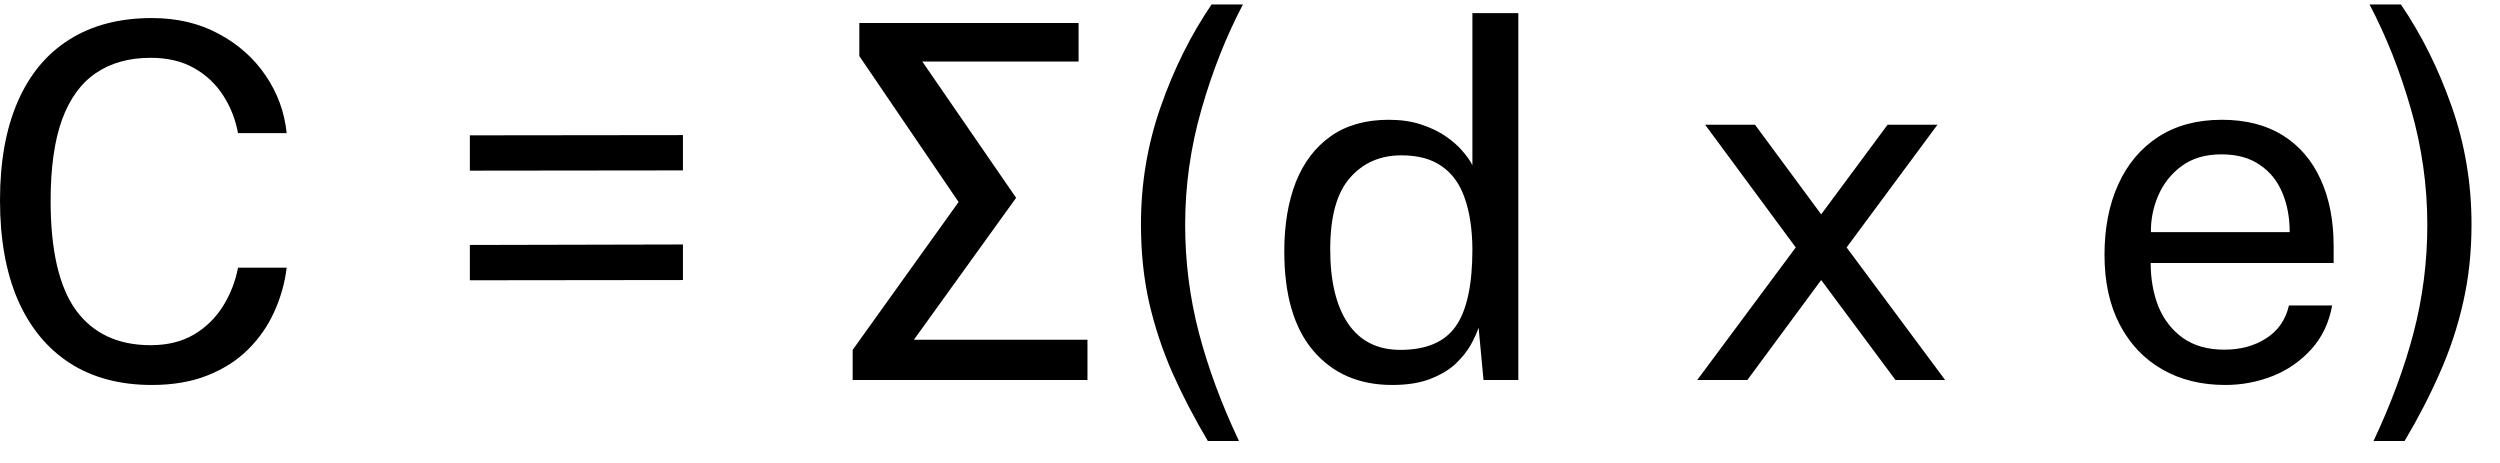
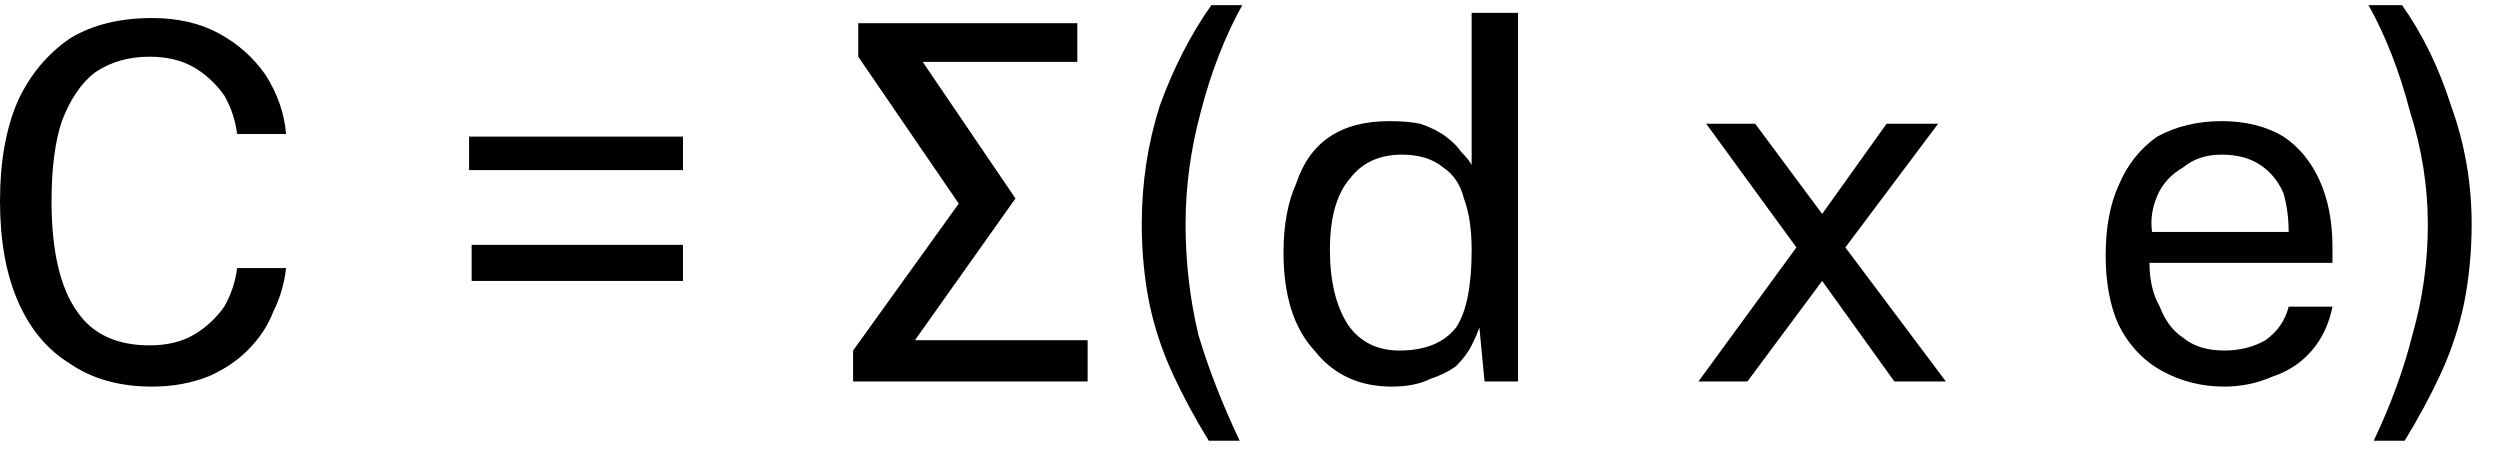
- <svg xmlns="http://www.w3.org/2000/svg" width="81" height="15" viewBox="0 0 81 15" fill="none">
-   <path d="M4.92 0.585C5.736 0.585 6.459 0.755 7.088 1.097C7.717 1.433 8.224 1.883 8.608 2.449C8.992 3.014 9.219 3.635 9.288 4.313H7.712C7.627 3.859 7.464 3.449 7.224 3.081C6.984 2.713 6.669 2.419 6.28 2.201C5.891 1.982 5.424 1.873 4.88 1.873C4.181 1.873 3.589 2.038 3.104 2.369C2.624 2.694 2.259 3.198 2.008 3.881C1.763 4.563 1.64 5.438 1.64 6.505C1.64 8.115 1.915 9.299 2.464 10.056C3.019 10.809 3.824 11.184 4.88 11.184C5.424 11.184 5.891 11.07 6.28 10.841C6.669 10.611 6.984 10.305 7.224 9.921C7.464 9.537 7.627 9.121 7.712 8.673H9.288C9.229 9.163 9.096 9.638 8.888 10.097C8.685 10.55 8.405 10.955 8.048 11.312C7.691 11.67 7.251 11.953 6.728 12.161C6.211 12.368 5.608 12.473 4.92 12.473C3.88 12.473 2.992 12.235 2.256 11.761C1.525 11.286 0.965 10.603 0.576 9.713C0.192 8.822 0 7.747 0 6.489C0 5.235 0.192 4.169 0.576 3.289C0.96 2.409 1.517 1.739 2.248 1.281C2.984 0.817 3.875 0.585 4.92 0.585Z" fill="black" />
-   <path d="M22.127 4.377V5.521L15.223 5.529V4.385L22.127 4.377ZM22.127 7.921V9.073L15.223 9.081V7.937L22.127 7.921Z" fill="black" />
-   <path d="M35.234 12.312H27.626V11.336L31.058 6.545L27.842 1.817V0.745H34.946V1.993H29.882L32.922 6.409L29.61 11.008H35.234V12.312Z" fill="black" />
-   <path d="M40.271 0.145C39.727 1.179 39.279 2.313 38.927 3.545C38.575 4.771 38.399 6.017 38.399 7.281C38.399 8.481 38.548 9.651 38.847 10.793C39.145 11.928 39.577 13.094 40.143 14.289H39.135C38.692 13.542 38.308 12.803 37.983 12.072C37.663 11.342 37.412 10.585 37.231 9.801C37.055 9.017 36.967 8.171 36.967 7.265C36.967 5.942 37.18 4.673 37.607 3.457C38.033 2.235 38.583 1.131 39.255 0.145H40.271Z" fill="black" />
-   <path d="M45.106 12.473C44.035 12.473 43.184 12.104 42.554 11.368C41.925 10.633 41.611 9.558 41.611 8.145C41.611 7.286 41.736 6.537 41.986 5.897C42.242 5.257 42.621 4.761 43.123 4.409C43.624 4.057 44.248 3.881 44.995 3.881C45.389 3.881 45.739 3.931 46.042 4.033C46.352 4.134 46.618 4.262 46.843 4.417C47.066 4.571 47.248 4.731 47.386 4.897C47.531 5.062 47.637 5.214 47.706 5.353V0.425H49.194V12.312H48.066L47.907 10.617C47.853 10.777 47.768 10.963 47.651 11.177C47.533 11.384 47.368 11.59 47.154 11.793C46.941 11.99 46.666 12.152 46.331 12.28C46 12.409 45.592 12.473 45.106 12.473ZM45.37 11.336C46.208 11.336 46.805 11.083 47.163 10.576C47.525 10.065 47.706 9.23 47.706 8.073C47.701 7.427 47.618 6.878 47.459 6.425C47.304 5.971 47.059 5.627 46.722 5.393C46.392 5.153 45.952 5.033 45.403 5.033C44.72 5.033 44.165 5.275 43.739 5.761C43.312 6.246 43.099 7.017 43.099 8.073C43.099 9.107 43.291 9.91 43.675 10.48C44.064 11.051 44.629 11.336 45.37 11.336Z" fill="black" />
-   <path d="M63.022 12.312H61.414L59.006 9.073L56.614 12.312H54.99L58.182 8.017L55.246 4.041H56.862L59.006 6.945L61.158 4.041H62.774L59.83 8.017L63.022 12.312Z" fill="black" />
-   <path d="M69.682 8.521C69.682 9.043 69.767 9.518 69.938 9.945C70.114 10.366 70.378 10.702 70.73 10.953C71.087 11.203 71.532 11.329 72.066 11.329C72.594 11.329 73.047 11.206 73.426 10.96C73.81 10.715 74.055 10.361 74.162 9.897H75.562C75.46 10.457 75.236 10.928 74.89 11.312C74.543 11.697 74.124 11.987 73.634 12.184C73.143 12.377 72.631 12.473 72.098 12.473C71.324 12.473 70.644 12.305 70.058 11.969C69.471 11.633 69.012 11.15 68.682 10.521C68.351 9.891 68.186 9.137 68.186 8.257C68.186 7.387 68.335 6.625 68.634 5.969C68.932 5.313 69.364 4.801 69.93 4.433C70.5 4.065 71.186 3.881 71.986 3.881C72.764 3.881 73.423 4.049 73.962 4.385C74.5 4.721 74.908 5.195 75.186 5.809C75.468 6.417 75.61 7.139 75.61 7.977V8.521H69.682ZM69.69 7.521H74.186C74.186 7.046 74.106 6.619 73.946 6.241C73.786 5.857 73.54 5.555 73.21 5.337C72.884 5.113 72.474 5.001 71.978 5.001C71.46 5.001 71.031 5.126 70.69 5.377C70.354 5.622 70.1 5.939 69.93 6.329C69.764 6.713 69.684 7.11 69.69 7.521Z" fill="black" />
-   <path d="M76.773 0.145C77.317 1.179 77.765 2.313 78.117 3.545C78.469 4.771 78.645 6.017 78.645 7.281C78.645 8.481 78.496 9.651 78.197 10.793C77.898 11.928 77.466 13.094 76.901 14.289H77.909C78.352 13.542 78.733 12.803 79.053 12.072C79.378 11.342 79.629 10.585 79.805 9.801C79.986 9.017 80.077 8.171 80.077 7.265C80.077 5.942 79.864 4.673 79.437 3.457C79.01 2.235 78.461 1.131 77.789 0.145H76.773Z" fill="black" />
+ <svg xmlns="http://www.w3.org/2000/svg" version="1.2" viewBox="0 0 97 18" width="97" height="18">
+   <style>
+ 		.s0 { fill: #000000 } 
+ 	</style>
+   <path id="Layer" class="s0" d="m5.9 0.7q1.5 0 2.6 0.6 1.1 0.6 1.8 1.6 0.7 1.1 0.8 2.3h-1.9q-0.1-0.8-0.5-1.5-0.5-0.7-1.2-1.1-0.7-0.4-1.7-0.4-1.2 0-2.1 0.6-0.8 0.6-1.3 1.9-0.4 1.2-0.4 3.1 0 2.9 1 4.3 0.9 1.3 2.8 1.3 1 0 1.7-0.4 0.7-0.4 1.2-1.1 0.4-0.7 0.5-1.5h1.9q-0.1 0.9-0.5 1.7-0.3 0.8-1 1.5-0.6 0.6-1.5 1-1 0.4-2.2 0.4-1.9 0-3.2-0.9-1.3-0.8-2-2.4-0.7-1.6-0.7-3.9 0-2.3 0.7-3.9 0.7-1.5 2-2.4 1.3-0.8 3.2-0.8z" />
+   <path id="Layer" class="s0" d="m26.5 5.3v1.3h-8.3v-1.3zm0 4.2v1.4h-8.2v-1.4z" />
+   <path id="Layer" class="s0" d="m42.2 14.8h-9.1v-1.2l4.1-5.7-3.9-5.7v-1.3h8.5v1.5h-6l3.6 5.3-3.9 5.5h6.7z" />
+   <path id="Layer" class="s0" d="m48.2 0.2q-1 1.8-1.6 4.1-0.6 2.2-0.6 4.4 0 2.2 0.5 4.3 0.6 2 1.6 4.1h-1.2q-0.8-1.3-1.4-2.6-0.6-1.3-0.9-2.7-0.3-1.5-0.3-3.1 0-2.4 0.7-4.6 0.8-2.2 2-3.9z" />
+   <path id="Layer" fill-rule="evenodd" class="s0" d="m54 15q-1.9 0-3-1.4-1.2-1.3-1.2-3.8 0-1.6 0.5-2.7 0.4-1.2 1.3-1.8 0.9-0.6 2.3-0.6 0.7 0 1.2 0.1 0.6 0.2 1 0.5 0.4 0.3 0.6 0.6 0.3 0.3 0.4 0.5v-5.9h1.8v14.3h-1.3l-0.2-2.1q-0.1 0.3-0.3 0.7-0.2 0.4-0.6 0.8-0.4 0.3-1 0.5-0.6 0.3-1.5 0.3zm0.3-1.4q1.5 0 2.2-0.9 0.6-0.9 0.6-3 0-1.2-0.3-2-0.2-0.8-0.8-1.2-0.6-0.5-1.6-0.5-1.3 0-2 0.9-0.8 0.9-0.8 2.8 0 1.8 0.7 2.9 0.7 1 2 1z" />
+   <path id="Layer" class="s0" d="m75.5 14.8h-2l-2.8-3.9-2.9 3.9h-1.9l3.8-5.2-3.5-4.8h1.9l2.6 3.5 2.5-3.5h2l-3.6 4.8z" />
+   <path id="Layer" fill-rule="evenodd" class="s0" d="m83.4 10.2q0 1 0.4 1.7 0.3 0.8 0.9 1.2 0.6 0.5 1.6 0.5 0.9 0 1.6-0.4 0.7-0.5 0.9-1.3h1.7q-0.2 1-0.8 1.7-0.6 0.7-1.5 1-0.9 0.4-1.9 0.4-1.3 0-2.4-0.6-1.1-0.6-1.7-1.8-0.5-1.1-0.5-2.7 0-1.6 0.5-2.7 0.5-1.2 1.5-1.9 1.1-0.6 2.5-0.6 1.4 0 2.4 0.6 0.9 0.6 1.4 1.7 0.5 1.1 0.5 2.6v0.6zm0.1-1.2h5.3q0-0.8-0.2-1.5-0.3-0.7-0.9-1.1-0.6-0.4-1.5-0.4-0.9 0-1.5 0.5-0.7 0.4-1 1.1-0.3 0.7-0.2 1.4z" />
+   <path id="Layer" class="s0" d="m93.2 0.2q1.2 1.7 1.9 3.9 0.8 2.2 0.8 4.6 0 1.6-0.3 3.1-0.3 1.4-0.9 2.7-0.6 1.3-1.4 2.6h-1.2q1-2.1 1.5-4.1 0.6-2.1 0.6-4.3 0-2.2-0.7-4.4-0.6-2.3-1.6-4.1z" />
</svg>
